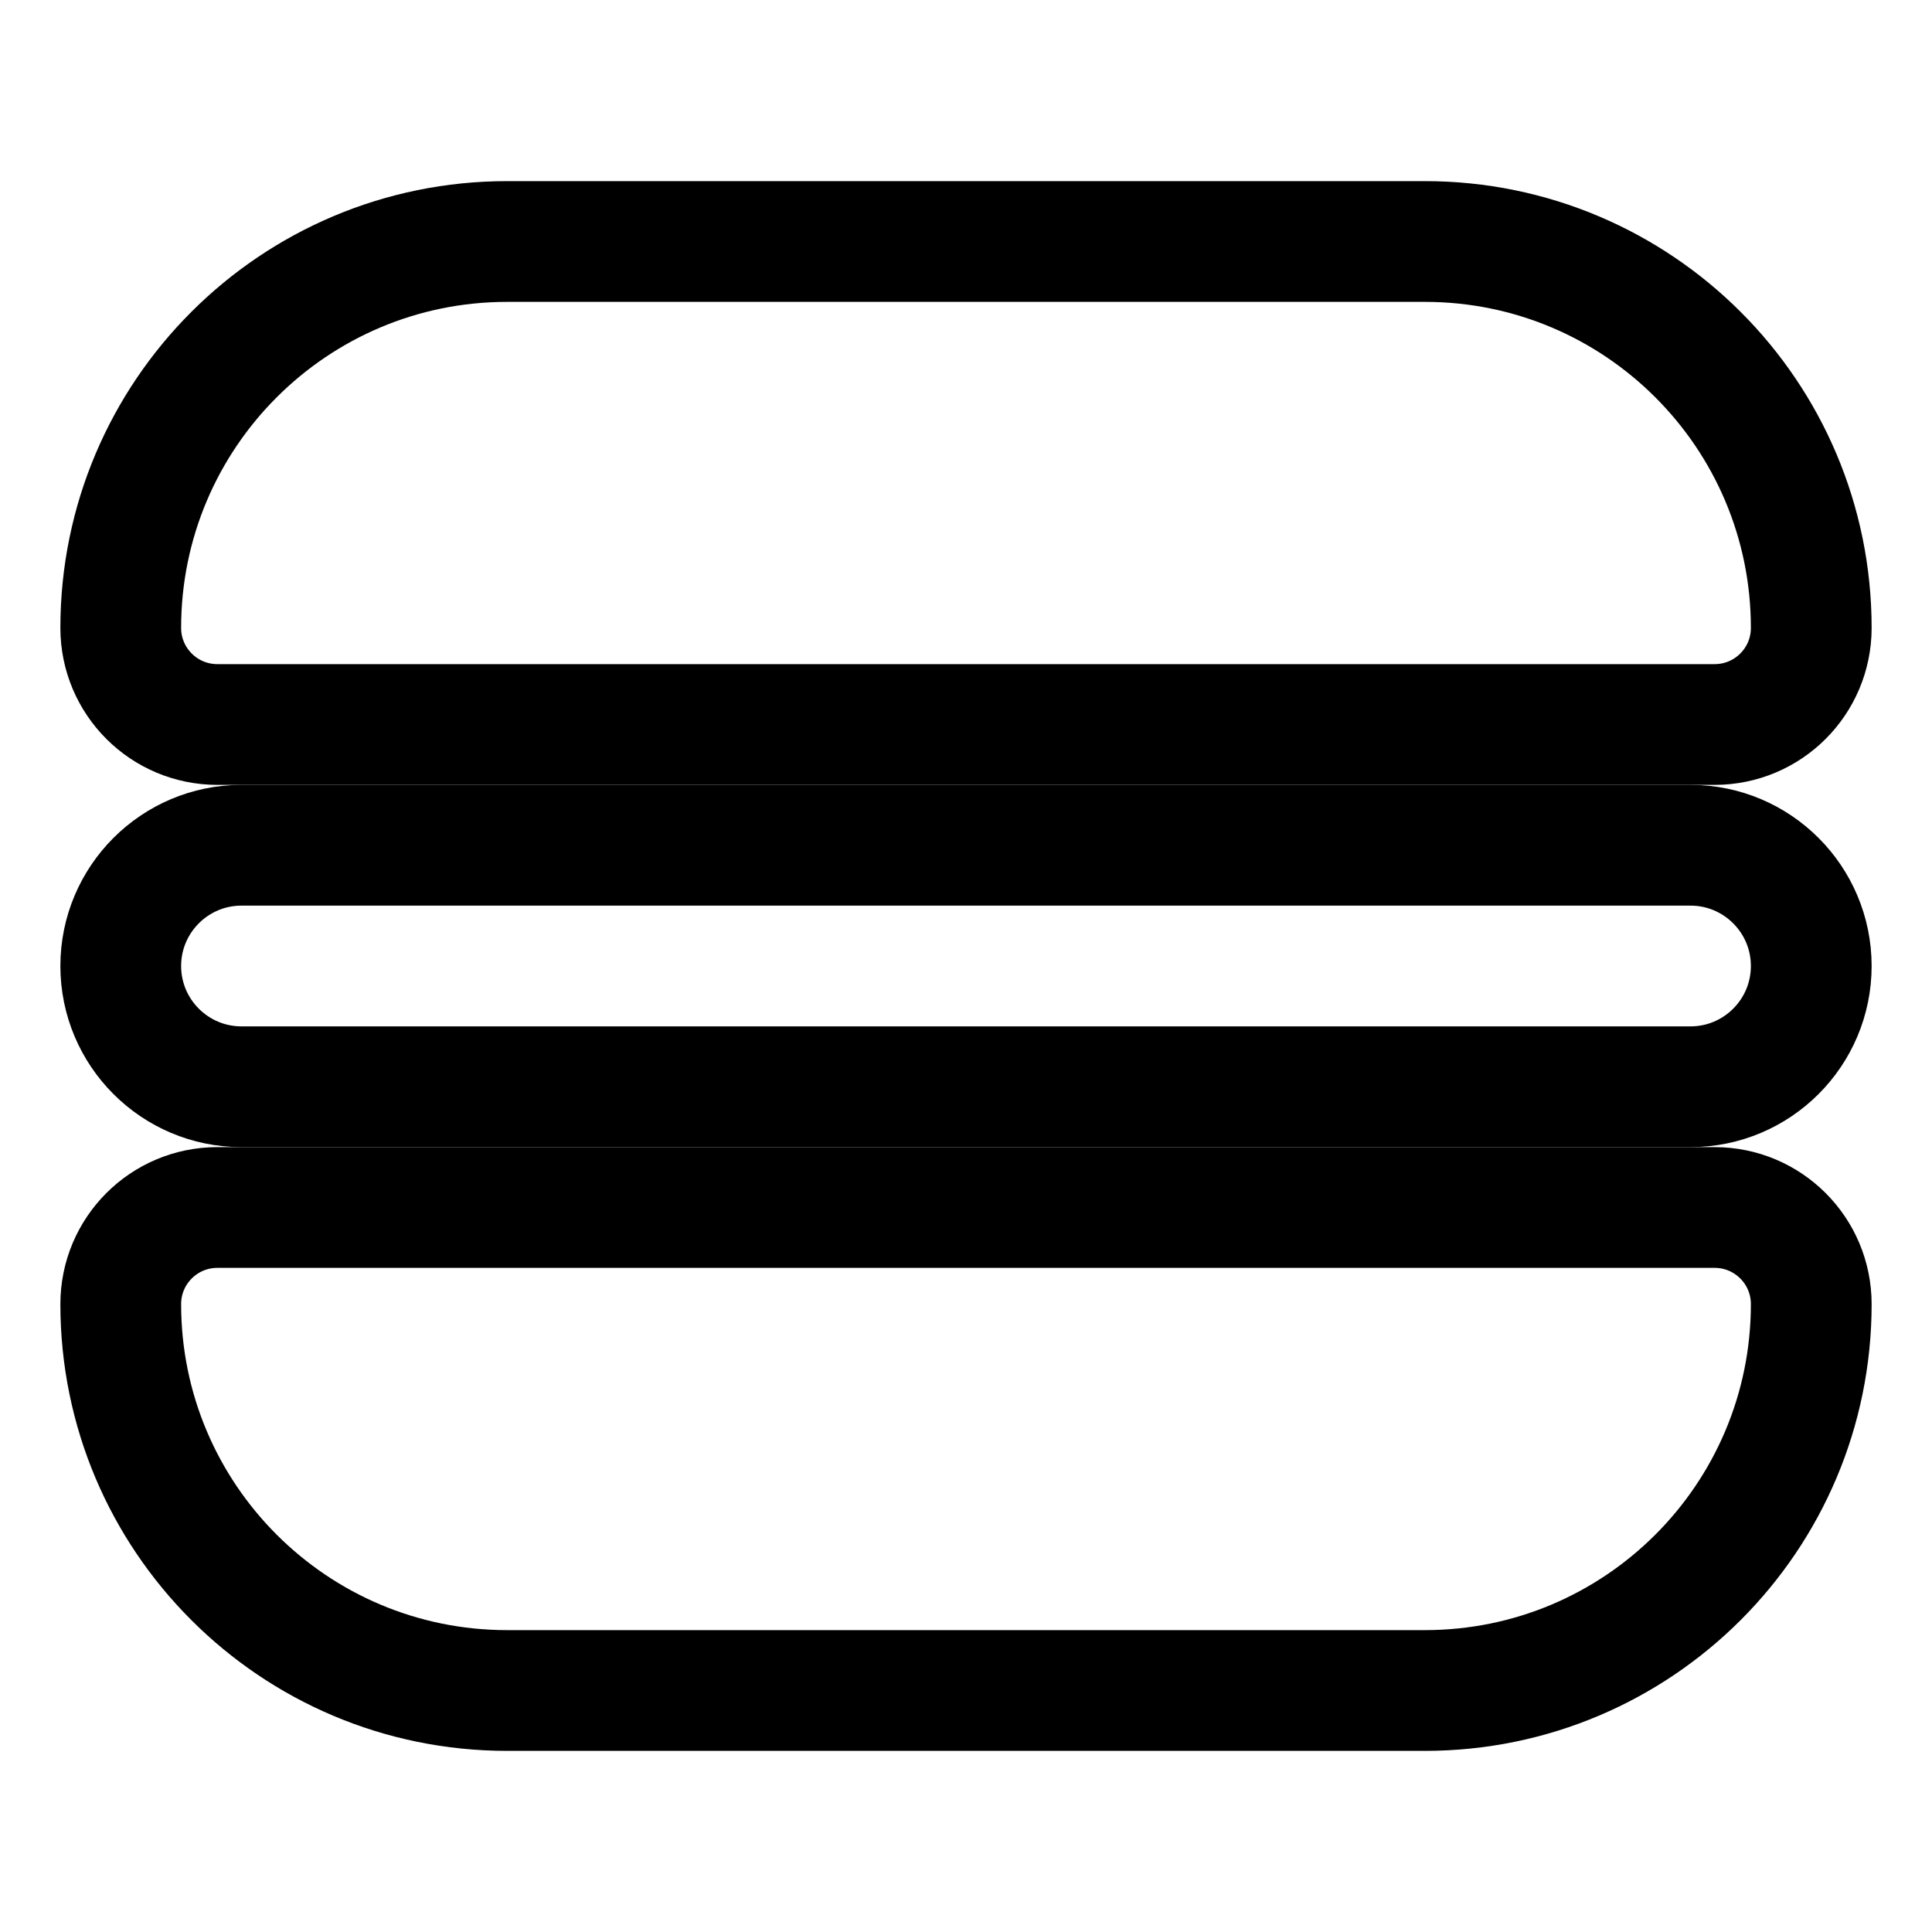
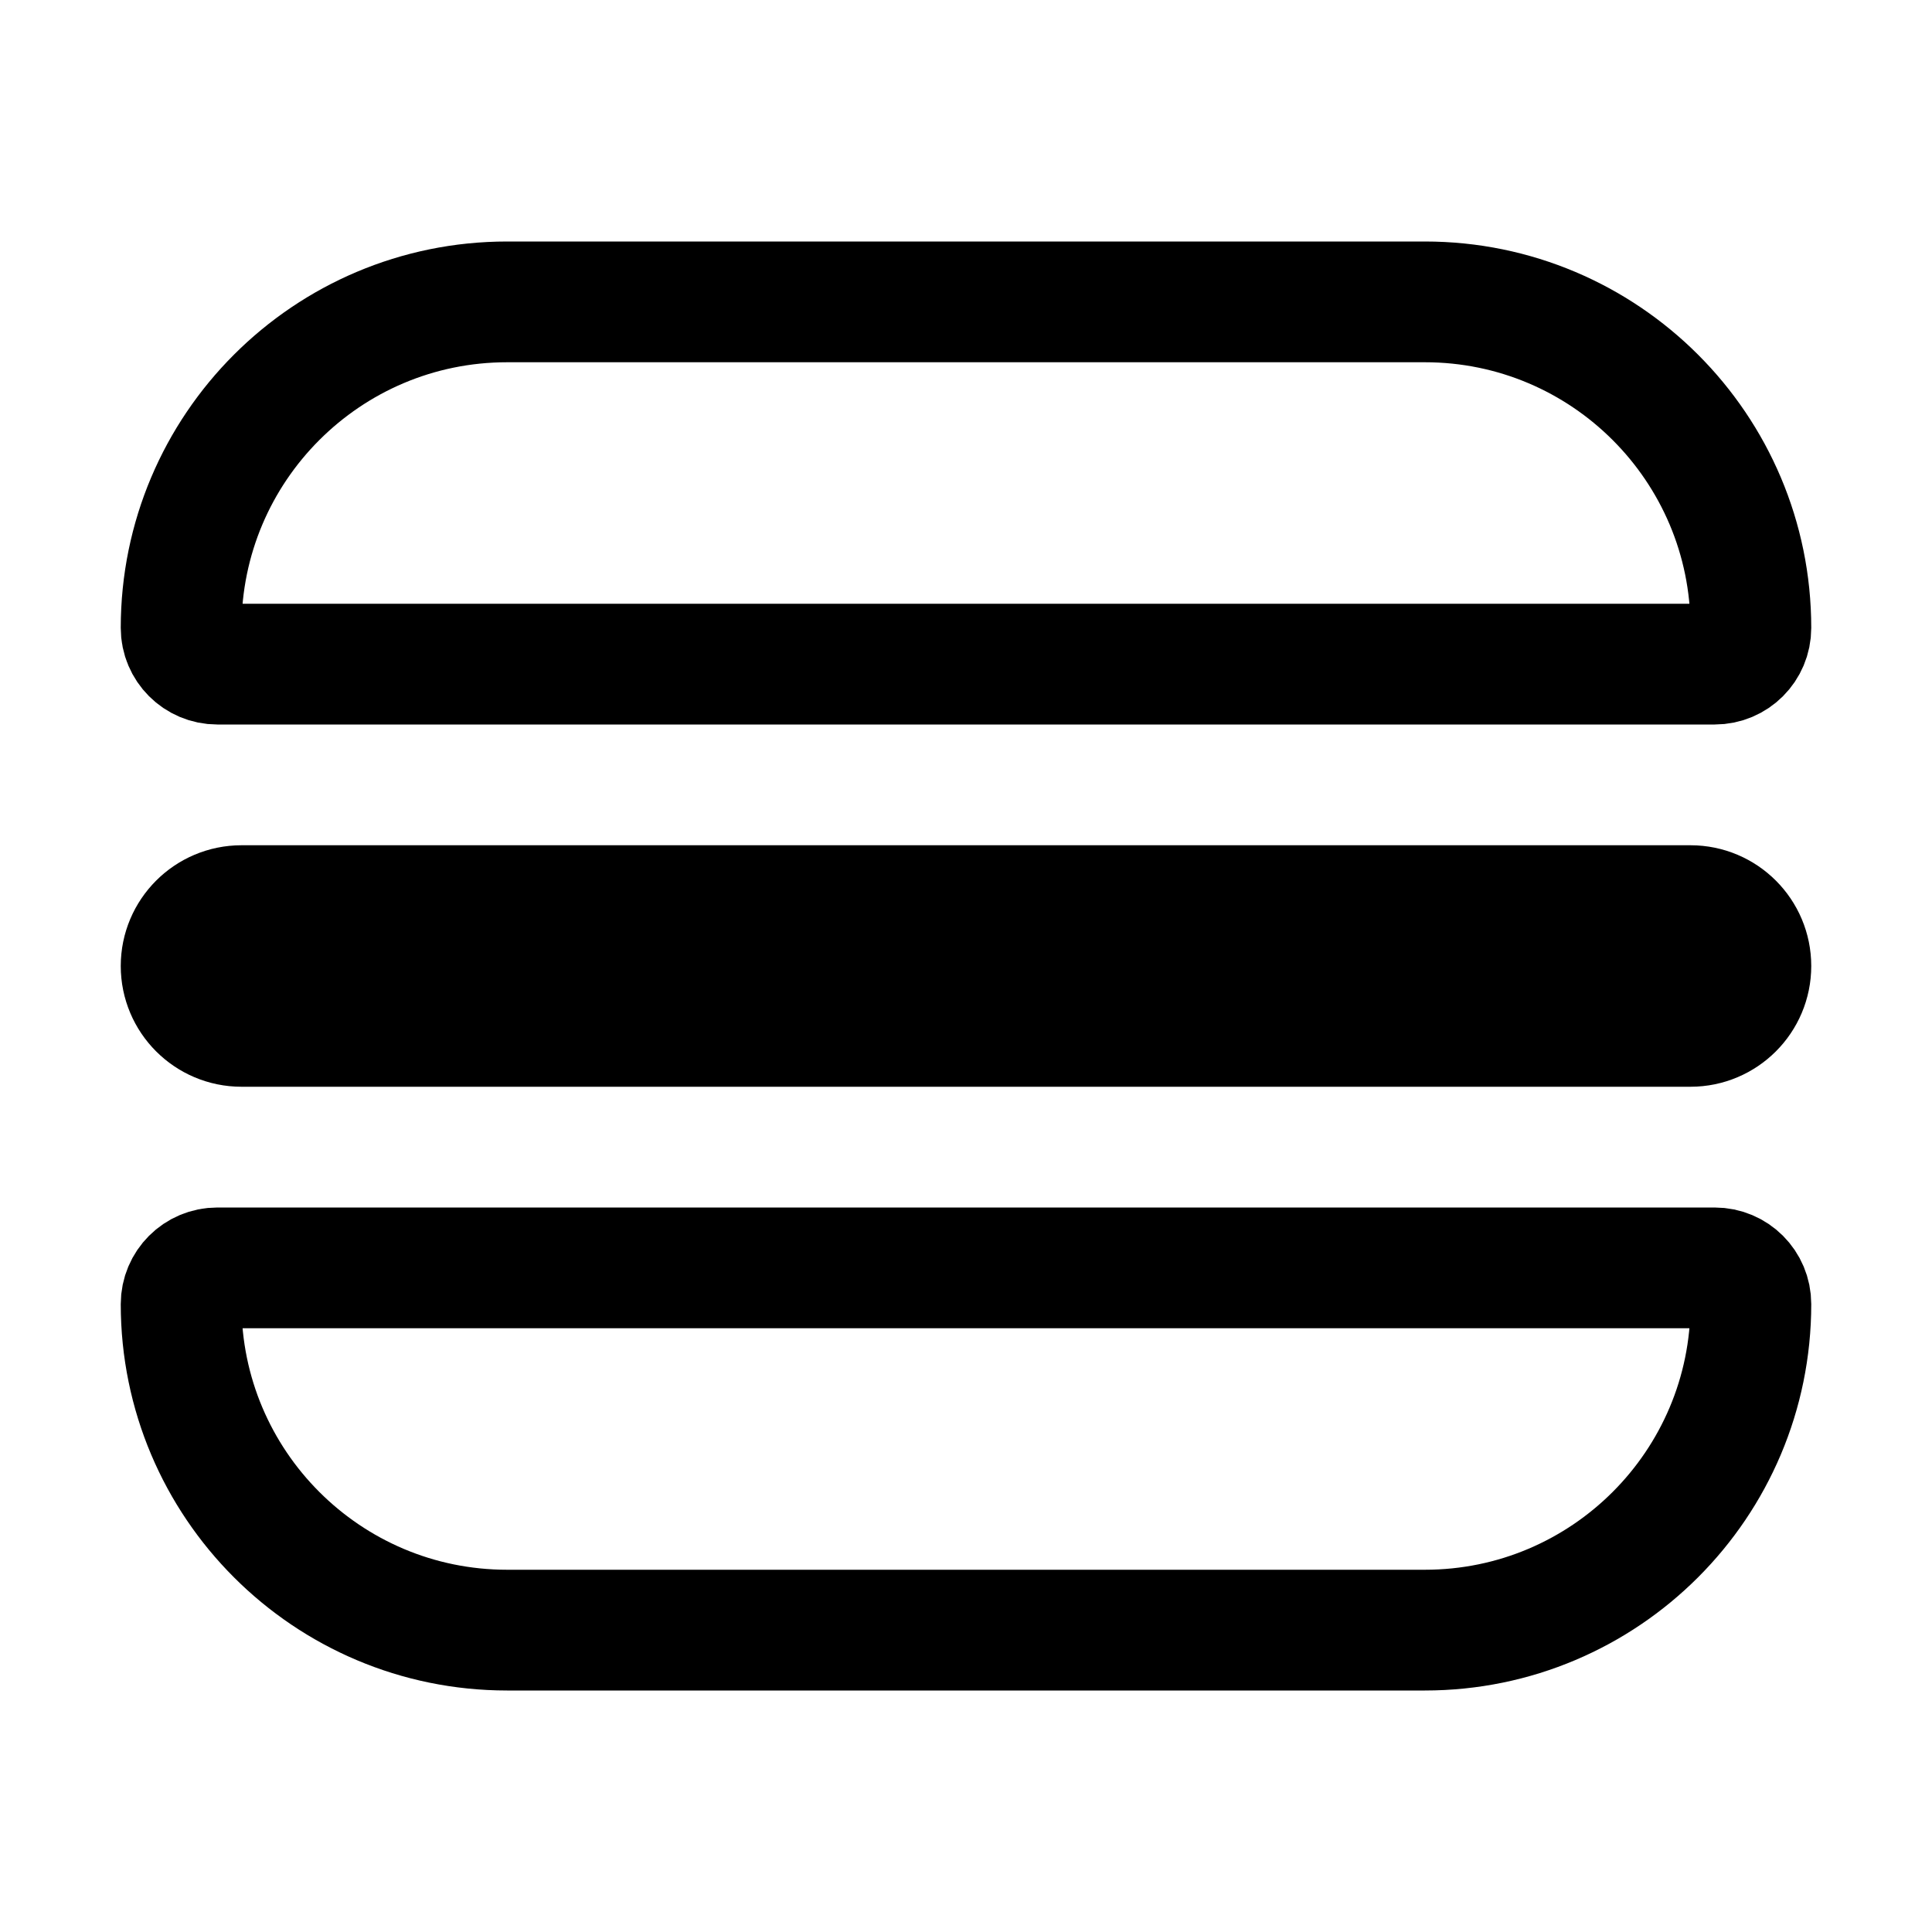
<svg xmlns="http://www.w3.org/2000/svg" width="16" height="16" viewBox="0 0 16 16" fill="none">
-   <path d="M1 10.8C1 10.358 1.358 10 1.8 10H14.2C14.642 10 15 10.358 15 10.8C15 12.567 13.567 14 11.8 14H4.2C2.433 14 1 12.567 1 10.8Z" stroke="black" stroke-linecap="round" stroke-linejoin="round" />
-   <path d="M1 5.2C1 5.642 1.358 6 1.8 6H14.2C14.642 6 15 5.642 15 5.2C15 3.433 13.567 2 11.8 2H4.2C2.433 2 1 3.433 1 5.2Z" stroke="black" stroke-linecap="round" stroke-linejoin="round" />
-   <path d="M14 9H2C1.448 9 1 8.552 1 8C1 7.448 1.448 7 2 7H14C14.552 7 15 7.448 15 8C15 8.552 14.552 9 14 9Z" stroke="black" stroke-linecap="round" stroke-linejoin="round" />
+   <path d="M1.5 10.8C1.5 10.634 1.634 10.5 1.8 10.5H14.2C14.366 10.5 14.5 10.634 14.5 10.8C14.5 12.291 13.291 13.5 11.8 13.5H4.2C2.709 13.5 1.5 12.291 1.5 10.8ZM1.8 5.5C1.634 5.5 1.5 5.366 1.5 5.2C1.5 3.709 2.709 2.5 4.2 2.5H11.8C13.291 2.5 14.5 3.709 14.5 5.2C14.5 5.366 14.366 5.5 14.2 5.5H1.8ZM14 8.5H2C1.724 8.5 1.5 8.276 1.5 8C1.5 7.724 1.724 7.5 2 7.5H14C14.276 7.5 14.5 7.724 14.5 8C14.5 8.276 14.276 8.5 14 8.5Z" stroke="black" stroke-linecap="round" stroke-linejoin="round" />
</svg>
